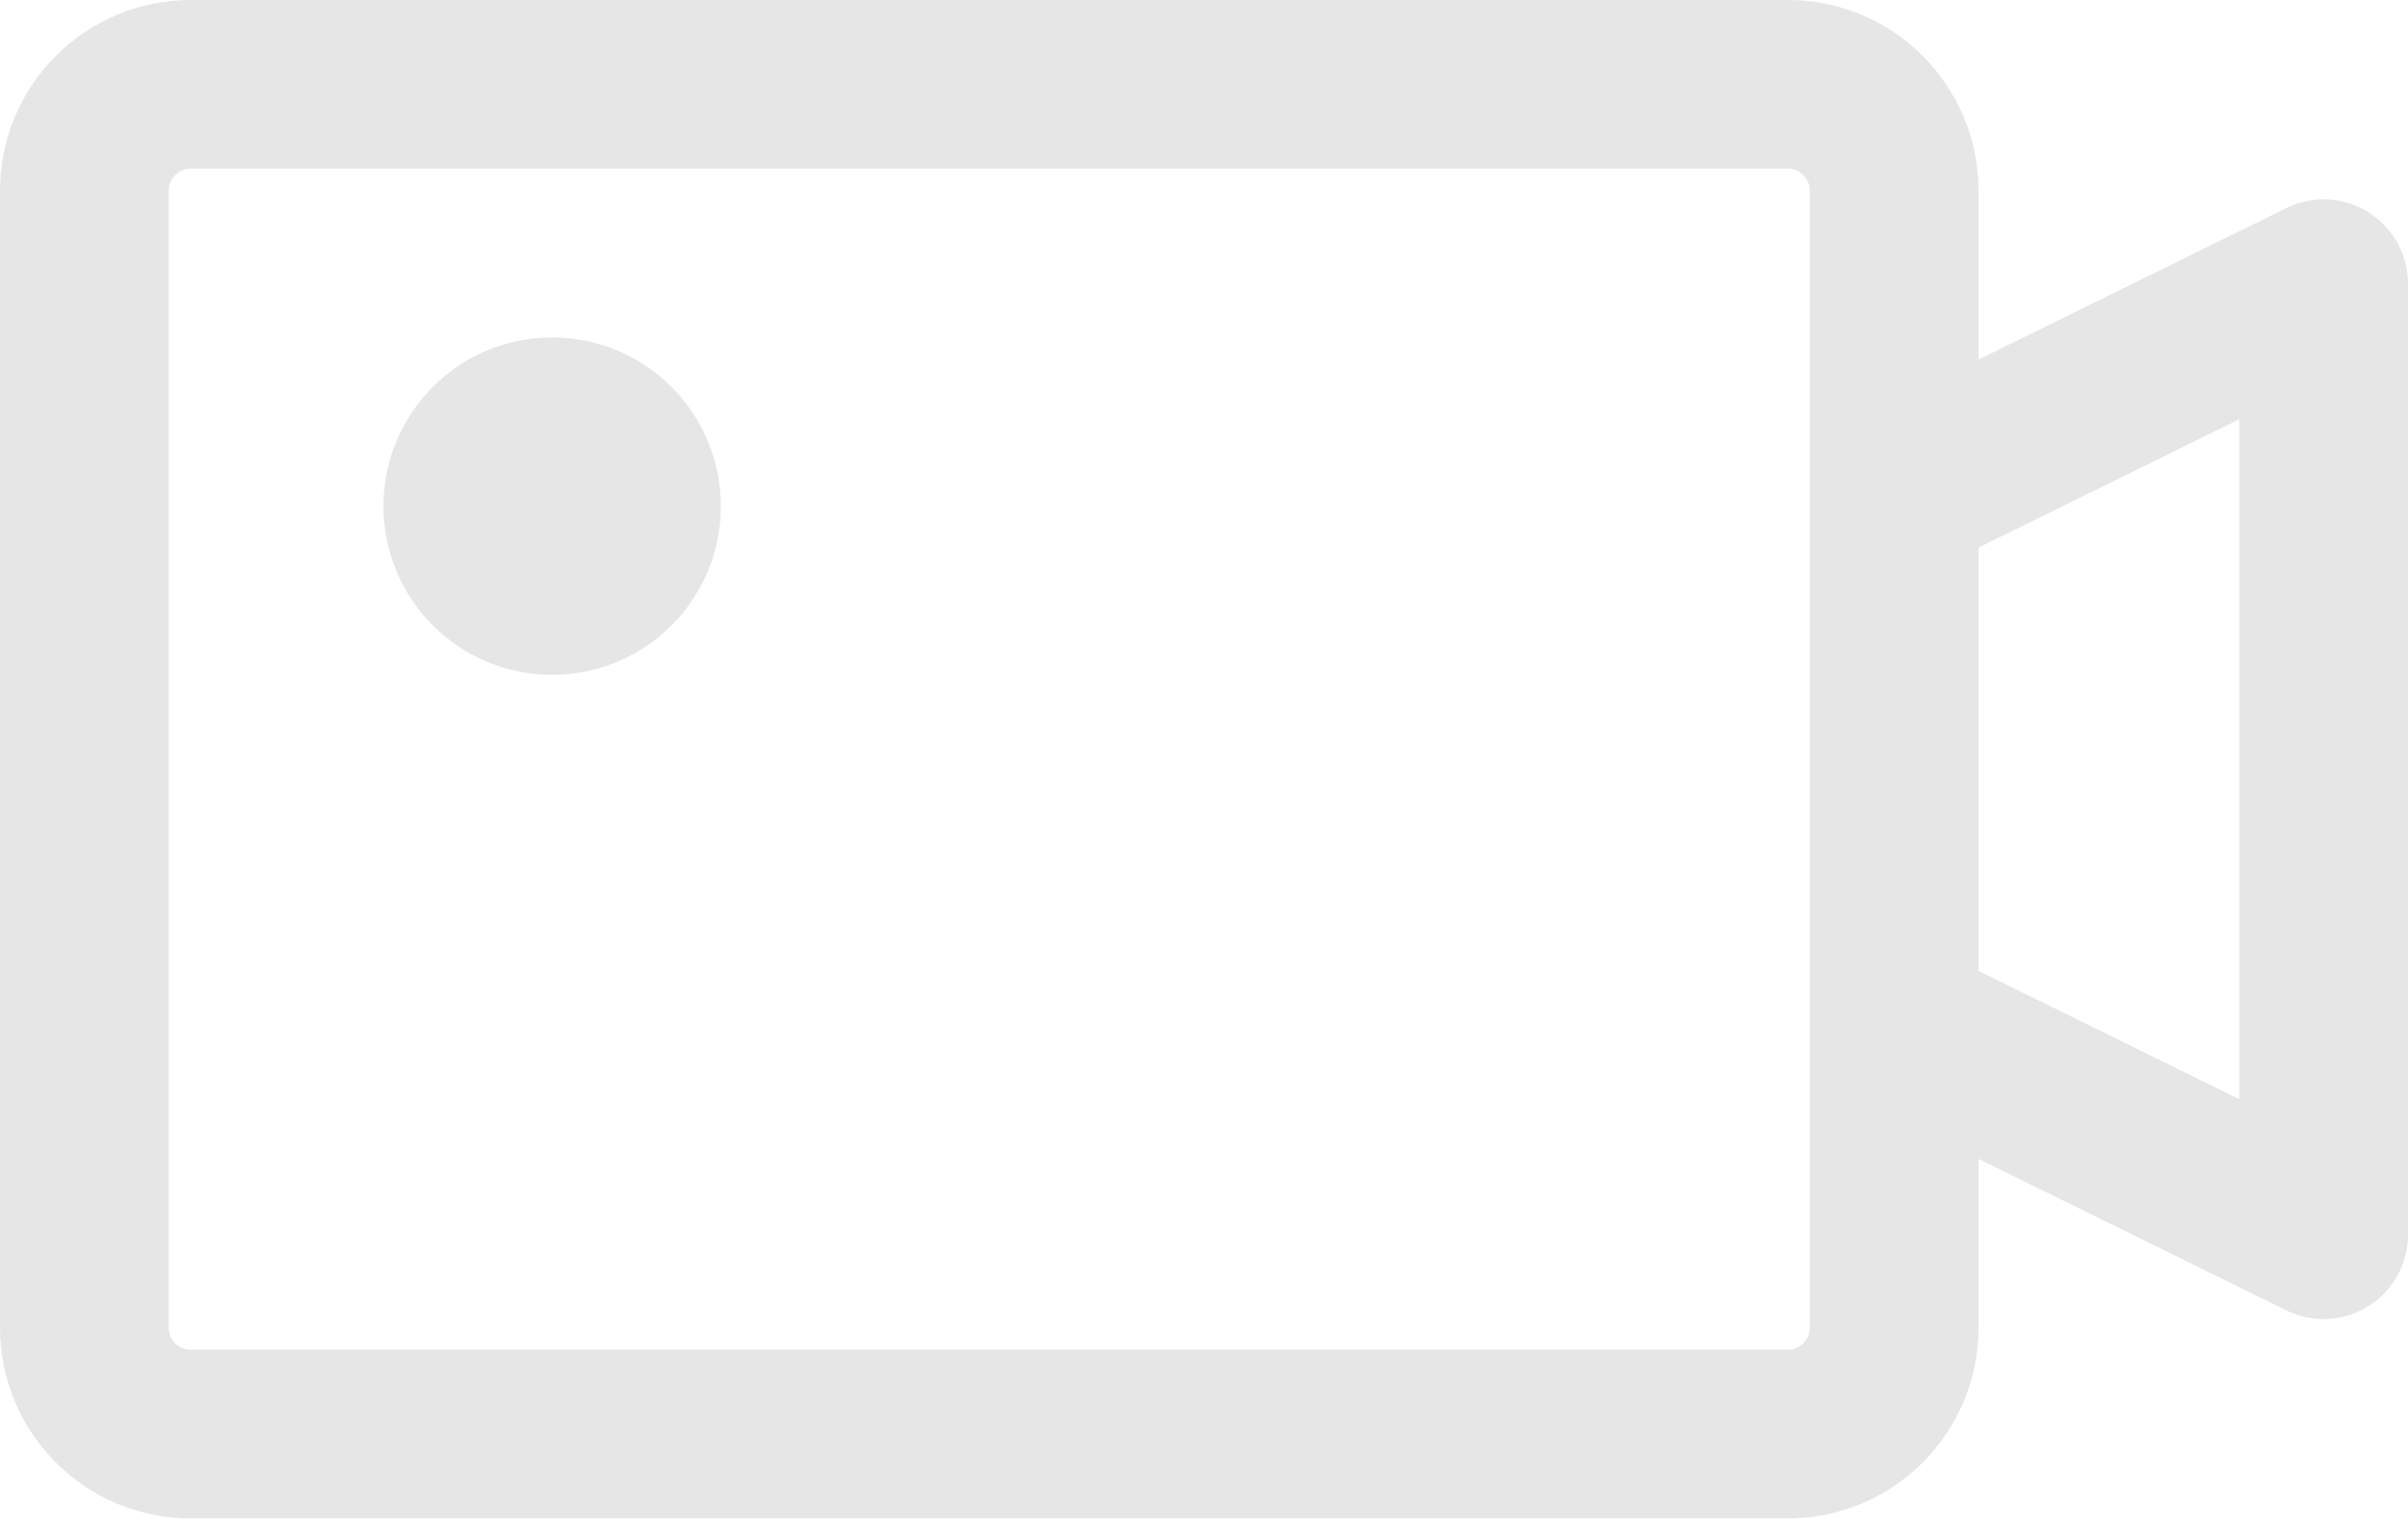
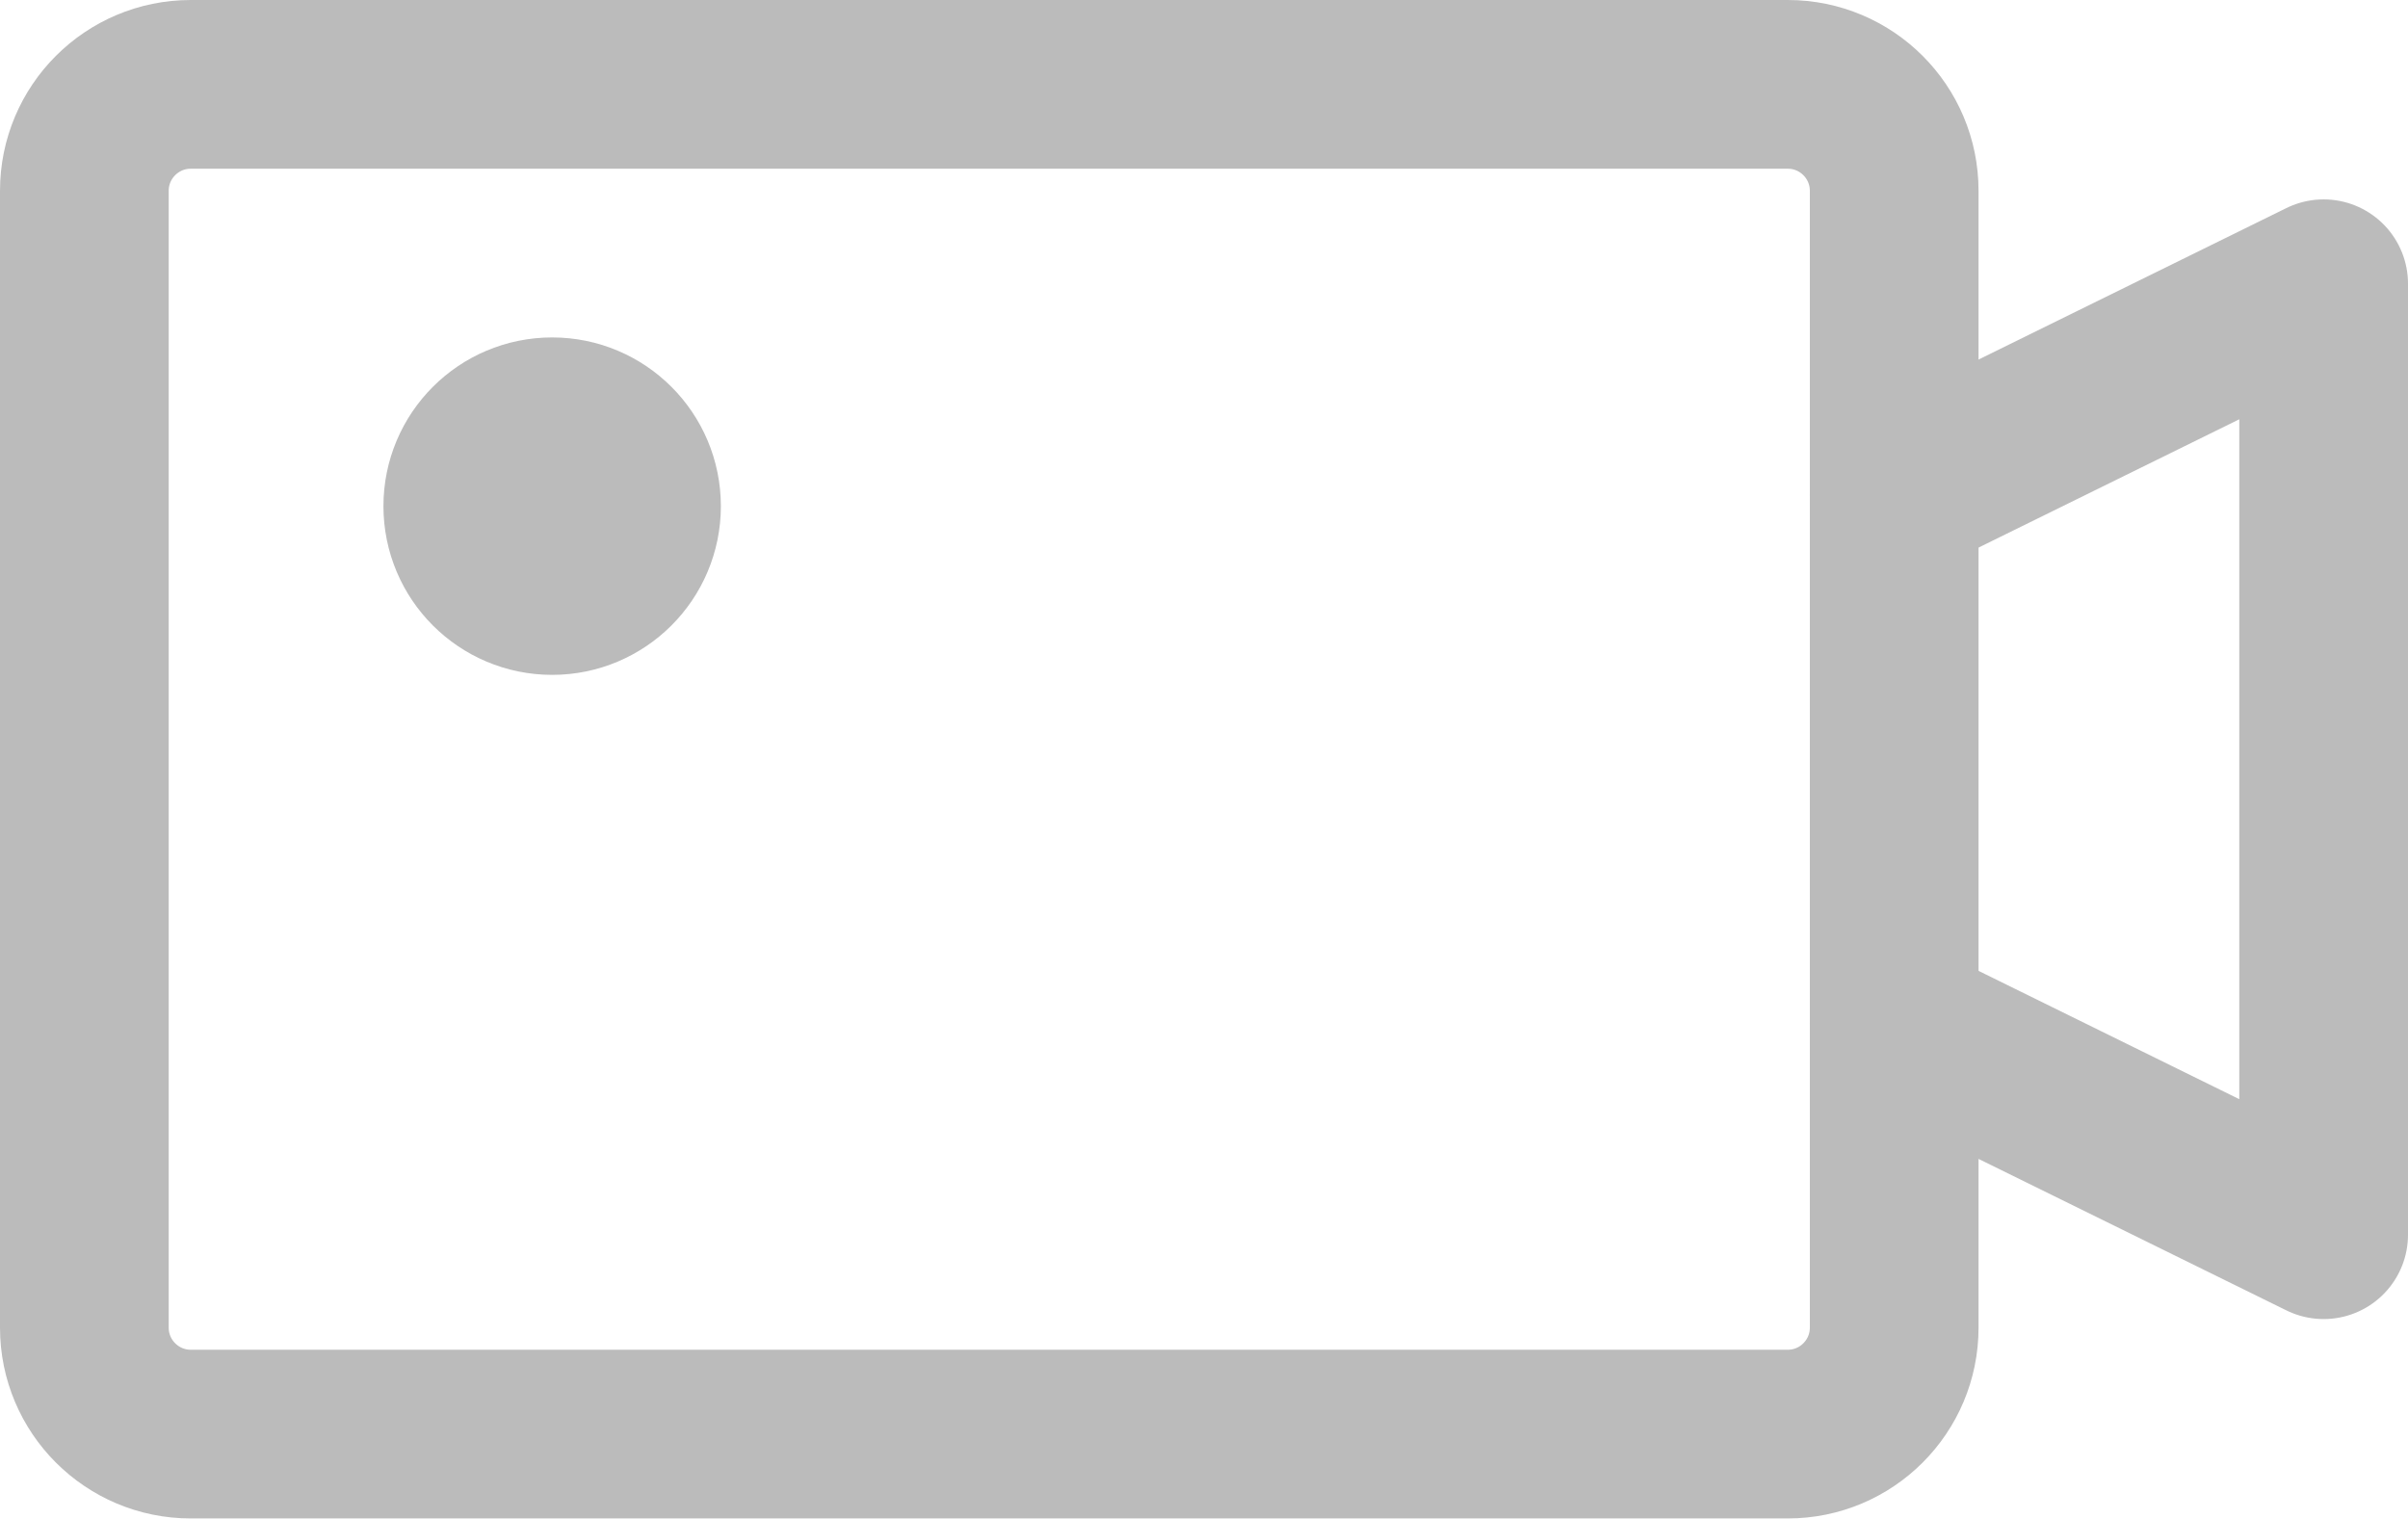
<svg xmlns="http://www.w3.org/2000/svg" width="157px" height="99px" viewBox="0 0 157 99" version="1.1">
  <g id="杂" stroke="none" stroke-width="1" fill="none" fill-rule="evenodd">
-     <g id="录制" transform="translate(5.5, 5.5)" stroke="#E6E6E6" stroke-width="11">
+     <g id="录制" transform="translate(5.5, 5.5)" stroke="#BBBBBB" stroke-width="11">
      <rect id="矩形" x="0" y="0" width="118" height="88" rx="6.94" />
      <circle id="椭圆形" stroke-linecap="round" stroke-linejoin="round" cx="30.5" cy="27.5" r="5.5" />
      <polyline id="路径" stroke-linecap="round" stroke-linejoin="round" points="118 61.222 146 75 146 13 118 26.778" />
    </g>
  </g>
</svg>
